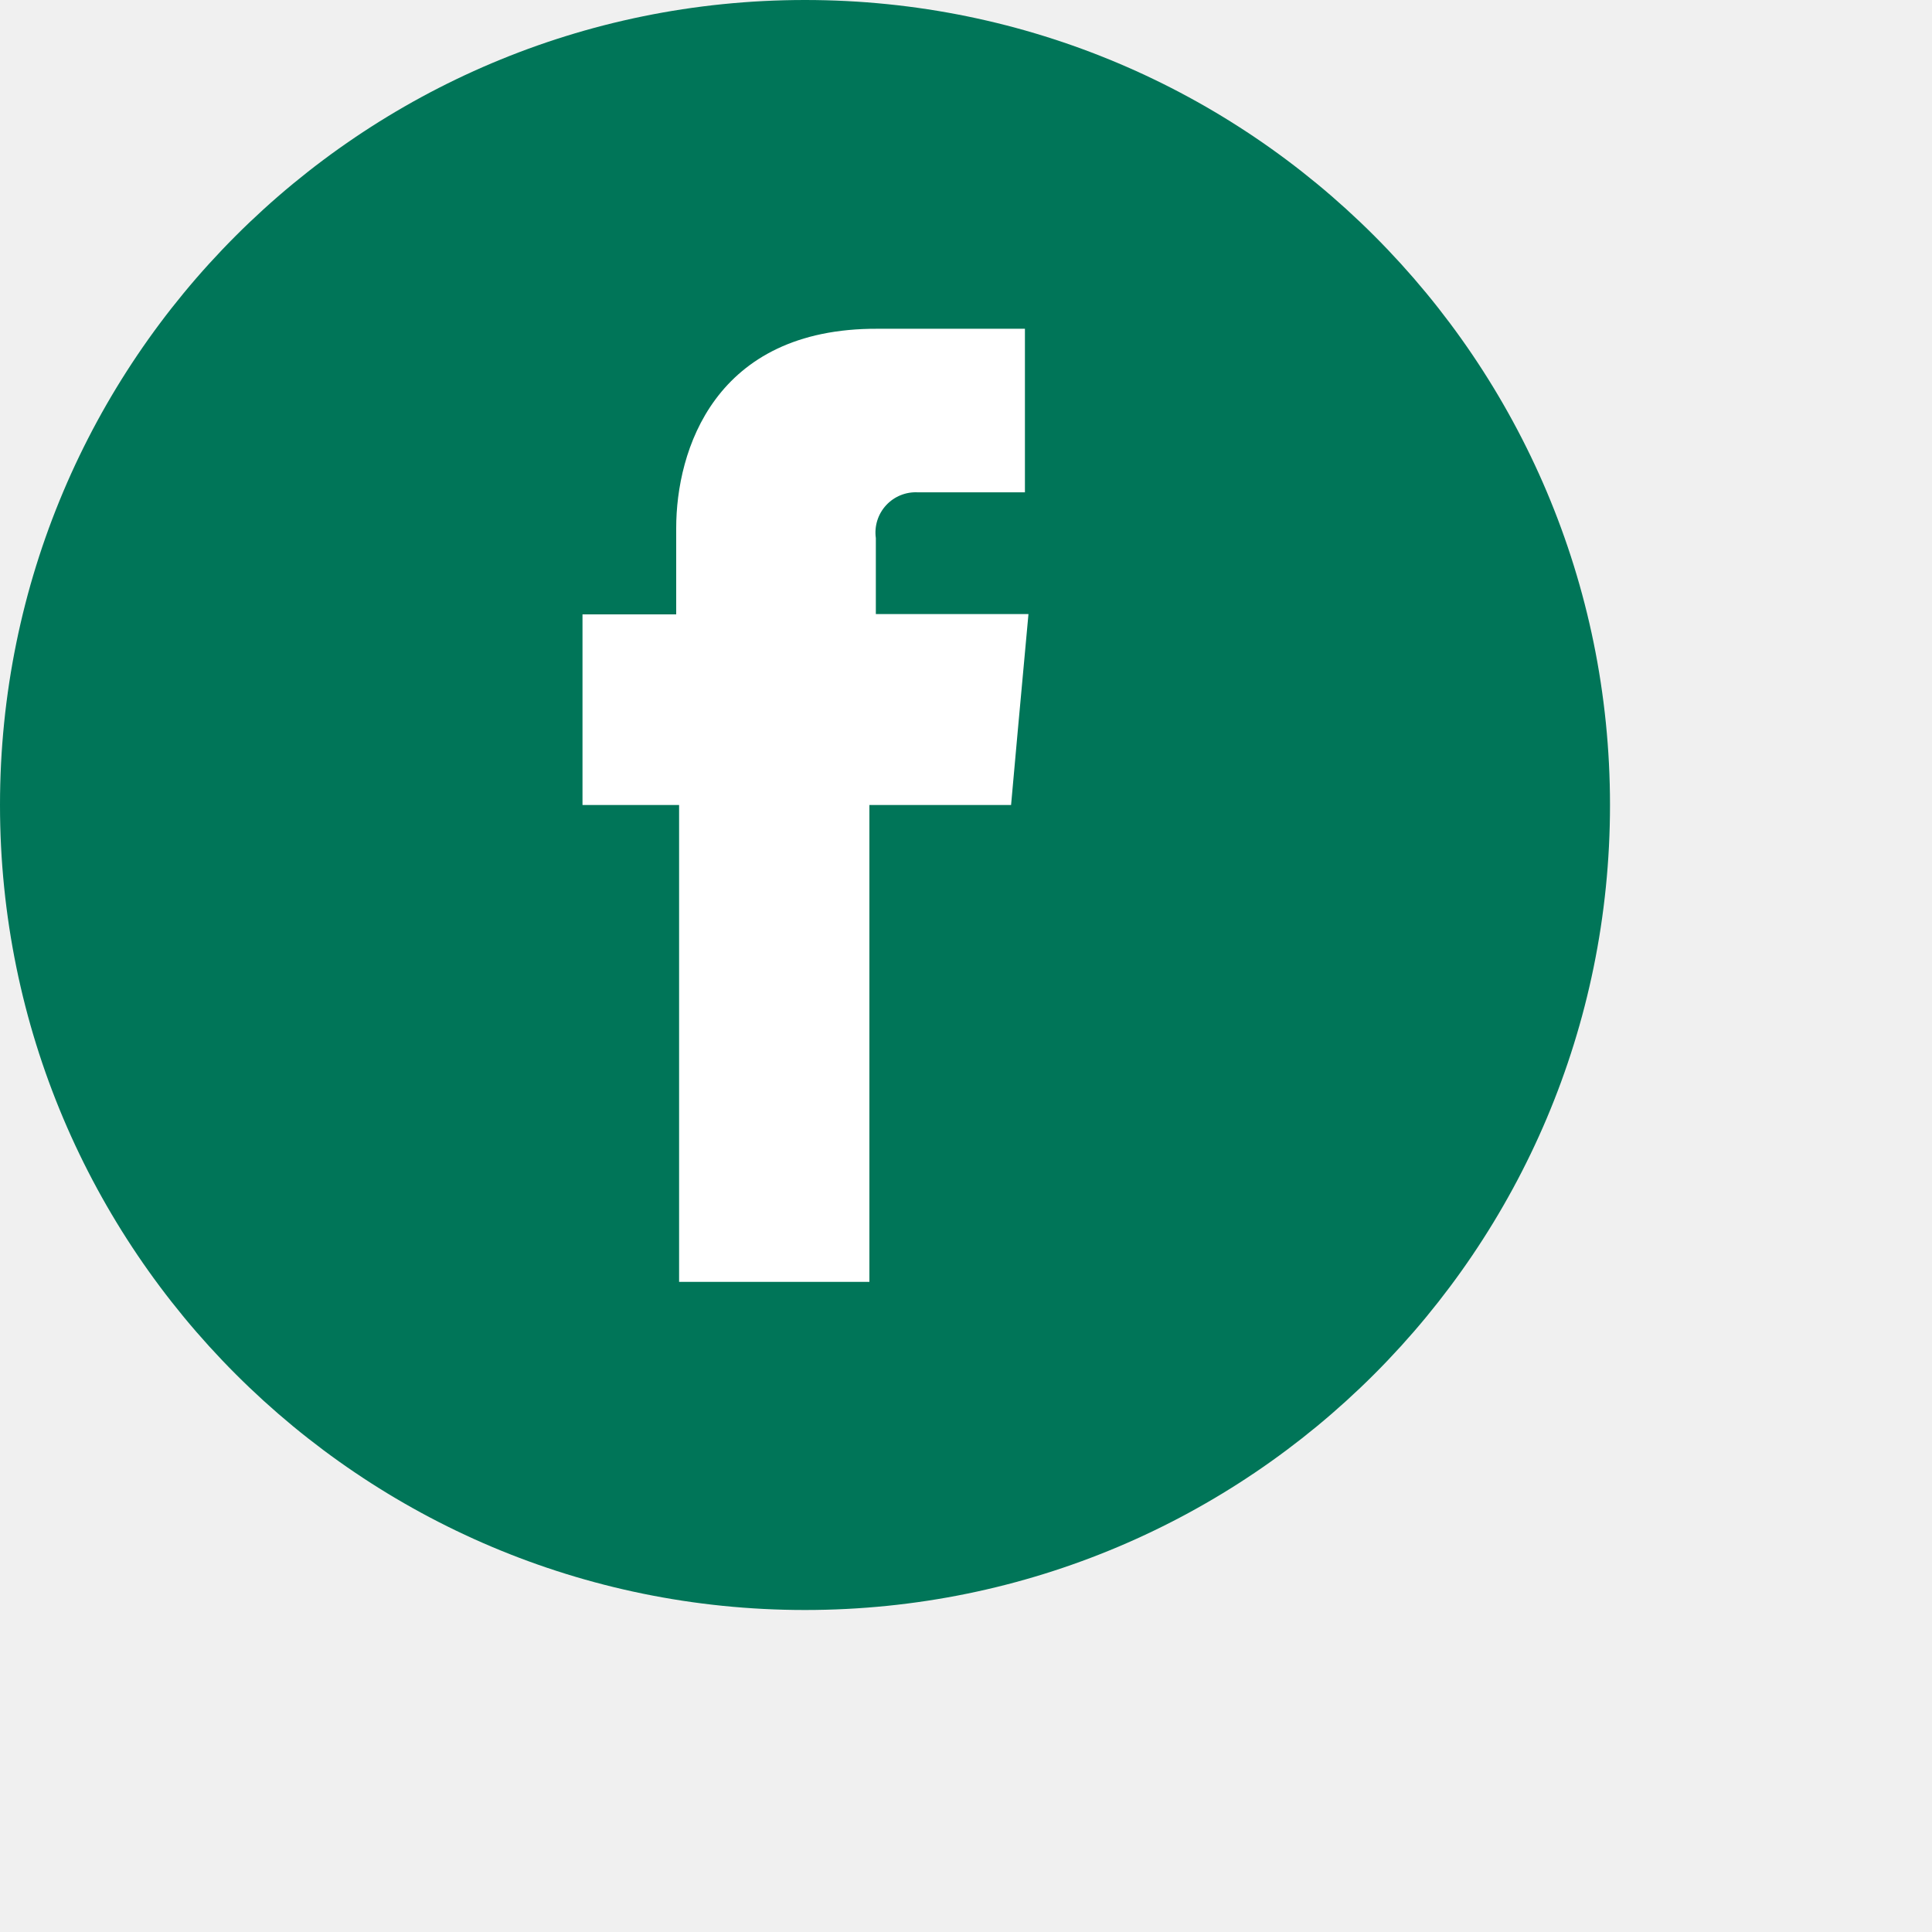
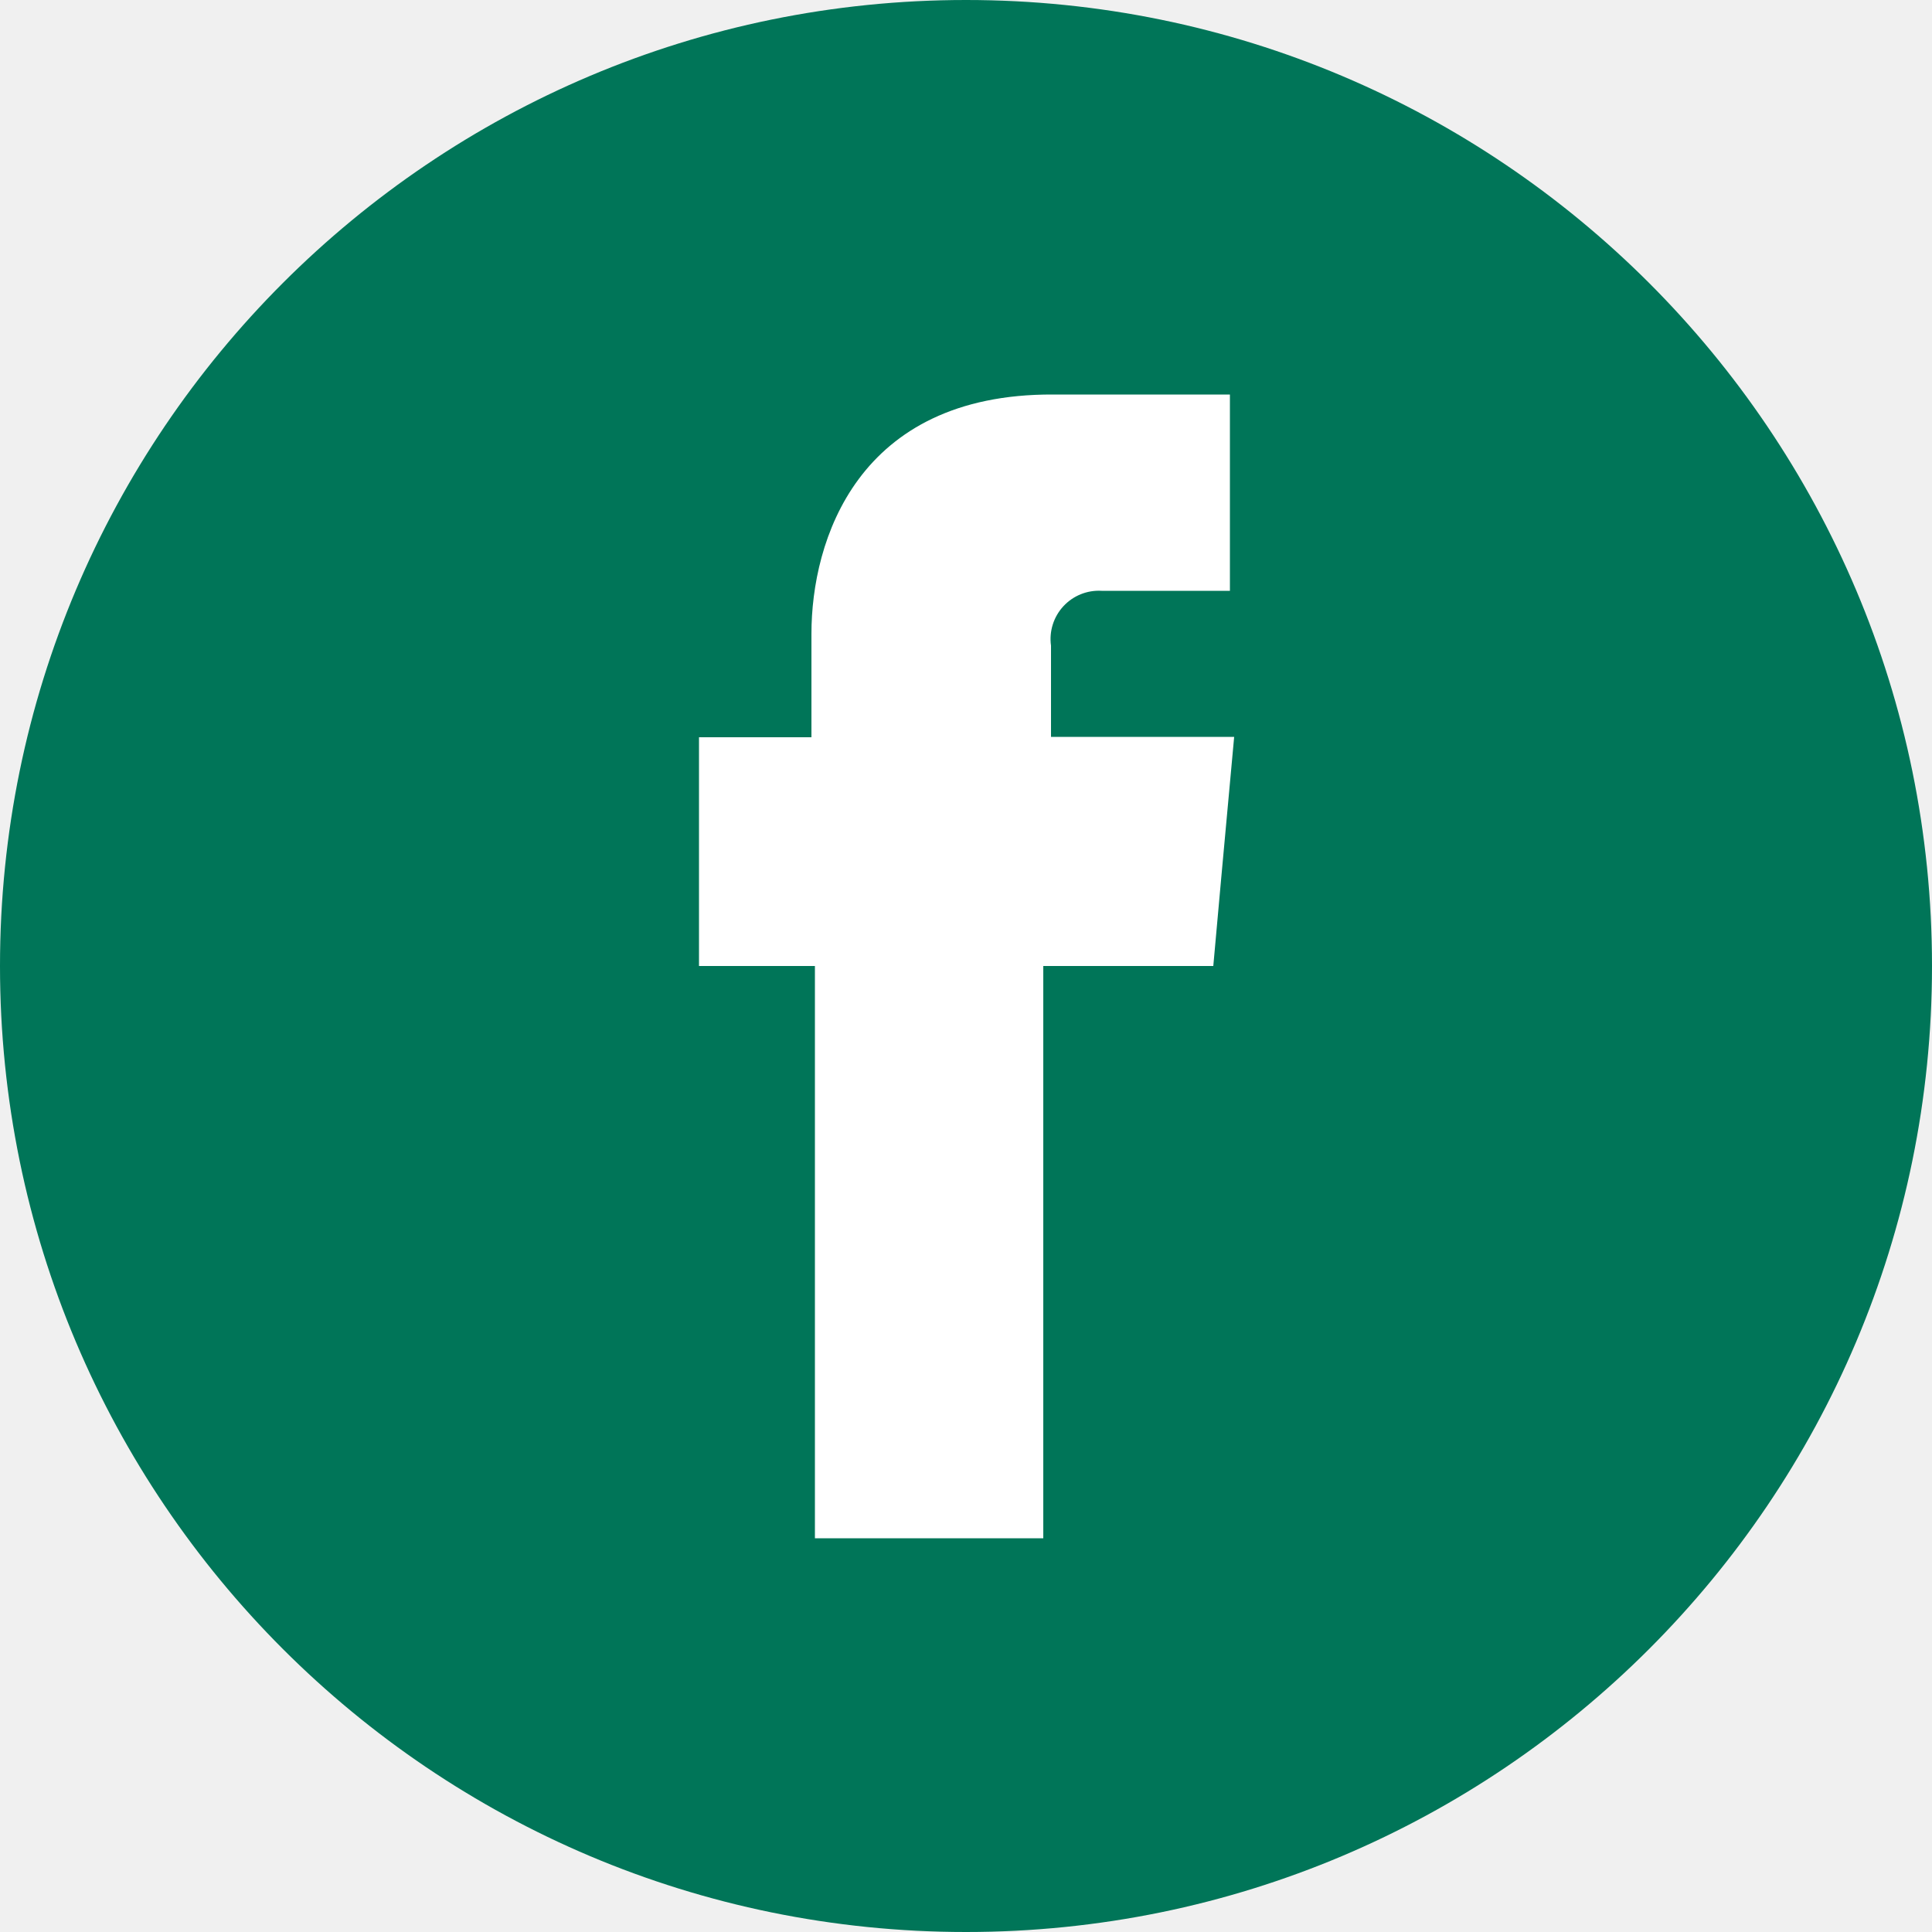
- <svg xmlns="http://www.w3.org/2000/svg" id="Layer_1" data-name="Layer 1" viewBox="0 0 60 60">
-   <defs>
-     <style>.cls-1{fill:#007558;}.cls-2{fill:#fff;}</style>
+ <svg xmlns="http://www.w3.org/2000/svg" id="Layer_1" data-name="Layer 1" viewBox="0 0 50 50" version="1.1" width="50" height="50">
+   <defs id="defs4">
+     <style id="style2">.cls-1{fill:#007558;}.cls-2{fill:#fff;}</style>
  </defs>
-   <path class="cls-1" d="M50,25A25,25,0,1,1,25,0,25,25,0,0,1,50,25h0Z" />
-   <path class="cls-2" d="M27.2,19.08V16.71a1.25,1.25,0,0,1,1.31-1.42h3.32V10.21l-4.58,0C22.18,10.19,21,14,21,16.4v2.68H18.09V25h3V39.81H27V25h4.4l0.21-2.33,0.33-3.6H27.2Z" />
+   <path class="cls-1" d="M 50,25 A 25,25 0 1 1 25,0 25,25 0 0 1 50,25 Z" id="path8" style="fill:#007558" />
+   <path class="cls-2" d="m 27.2,19.08 v -2.37 a 1.25,1.25 0 0 1 1.31,-1.42 h 3.32 V 10.21 H 27.25 C 22.18,10.19 21,14 21,16.4 v 2.68 H 18.09 V 25 h 3 V 39.81 H 27 V 25 h 4.4 l 0.21,-2.33 0.33,-3.6 H 27.2 Z" id="path10" style="fill:#ffffff" />
</svg>
